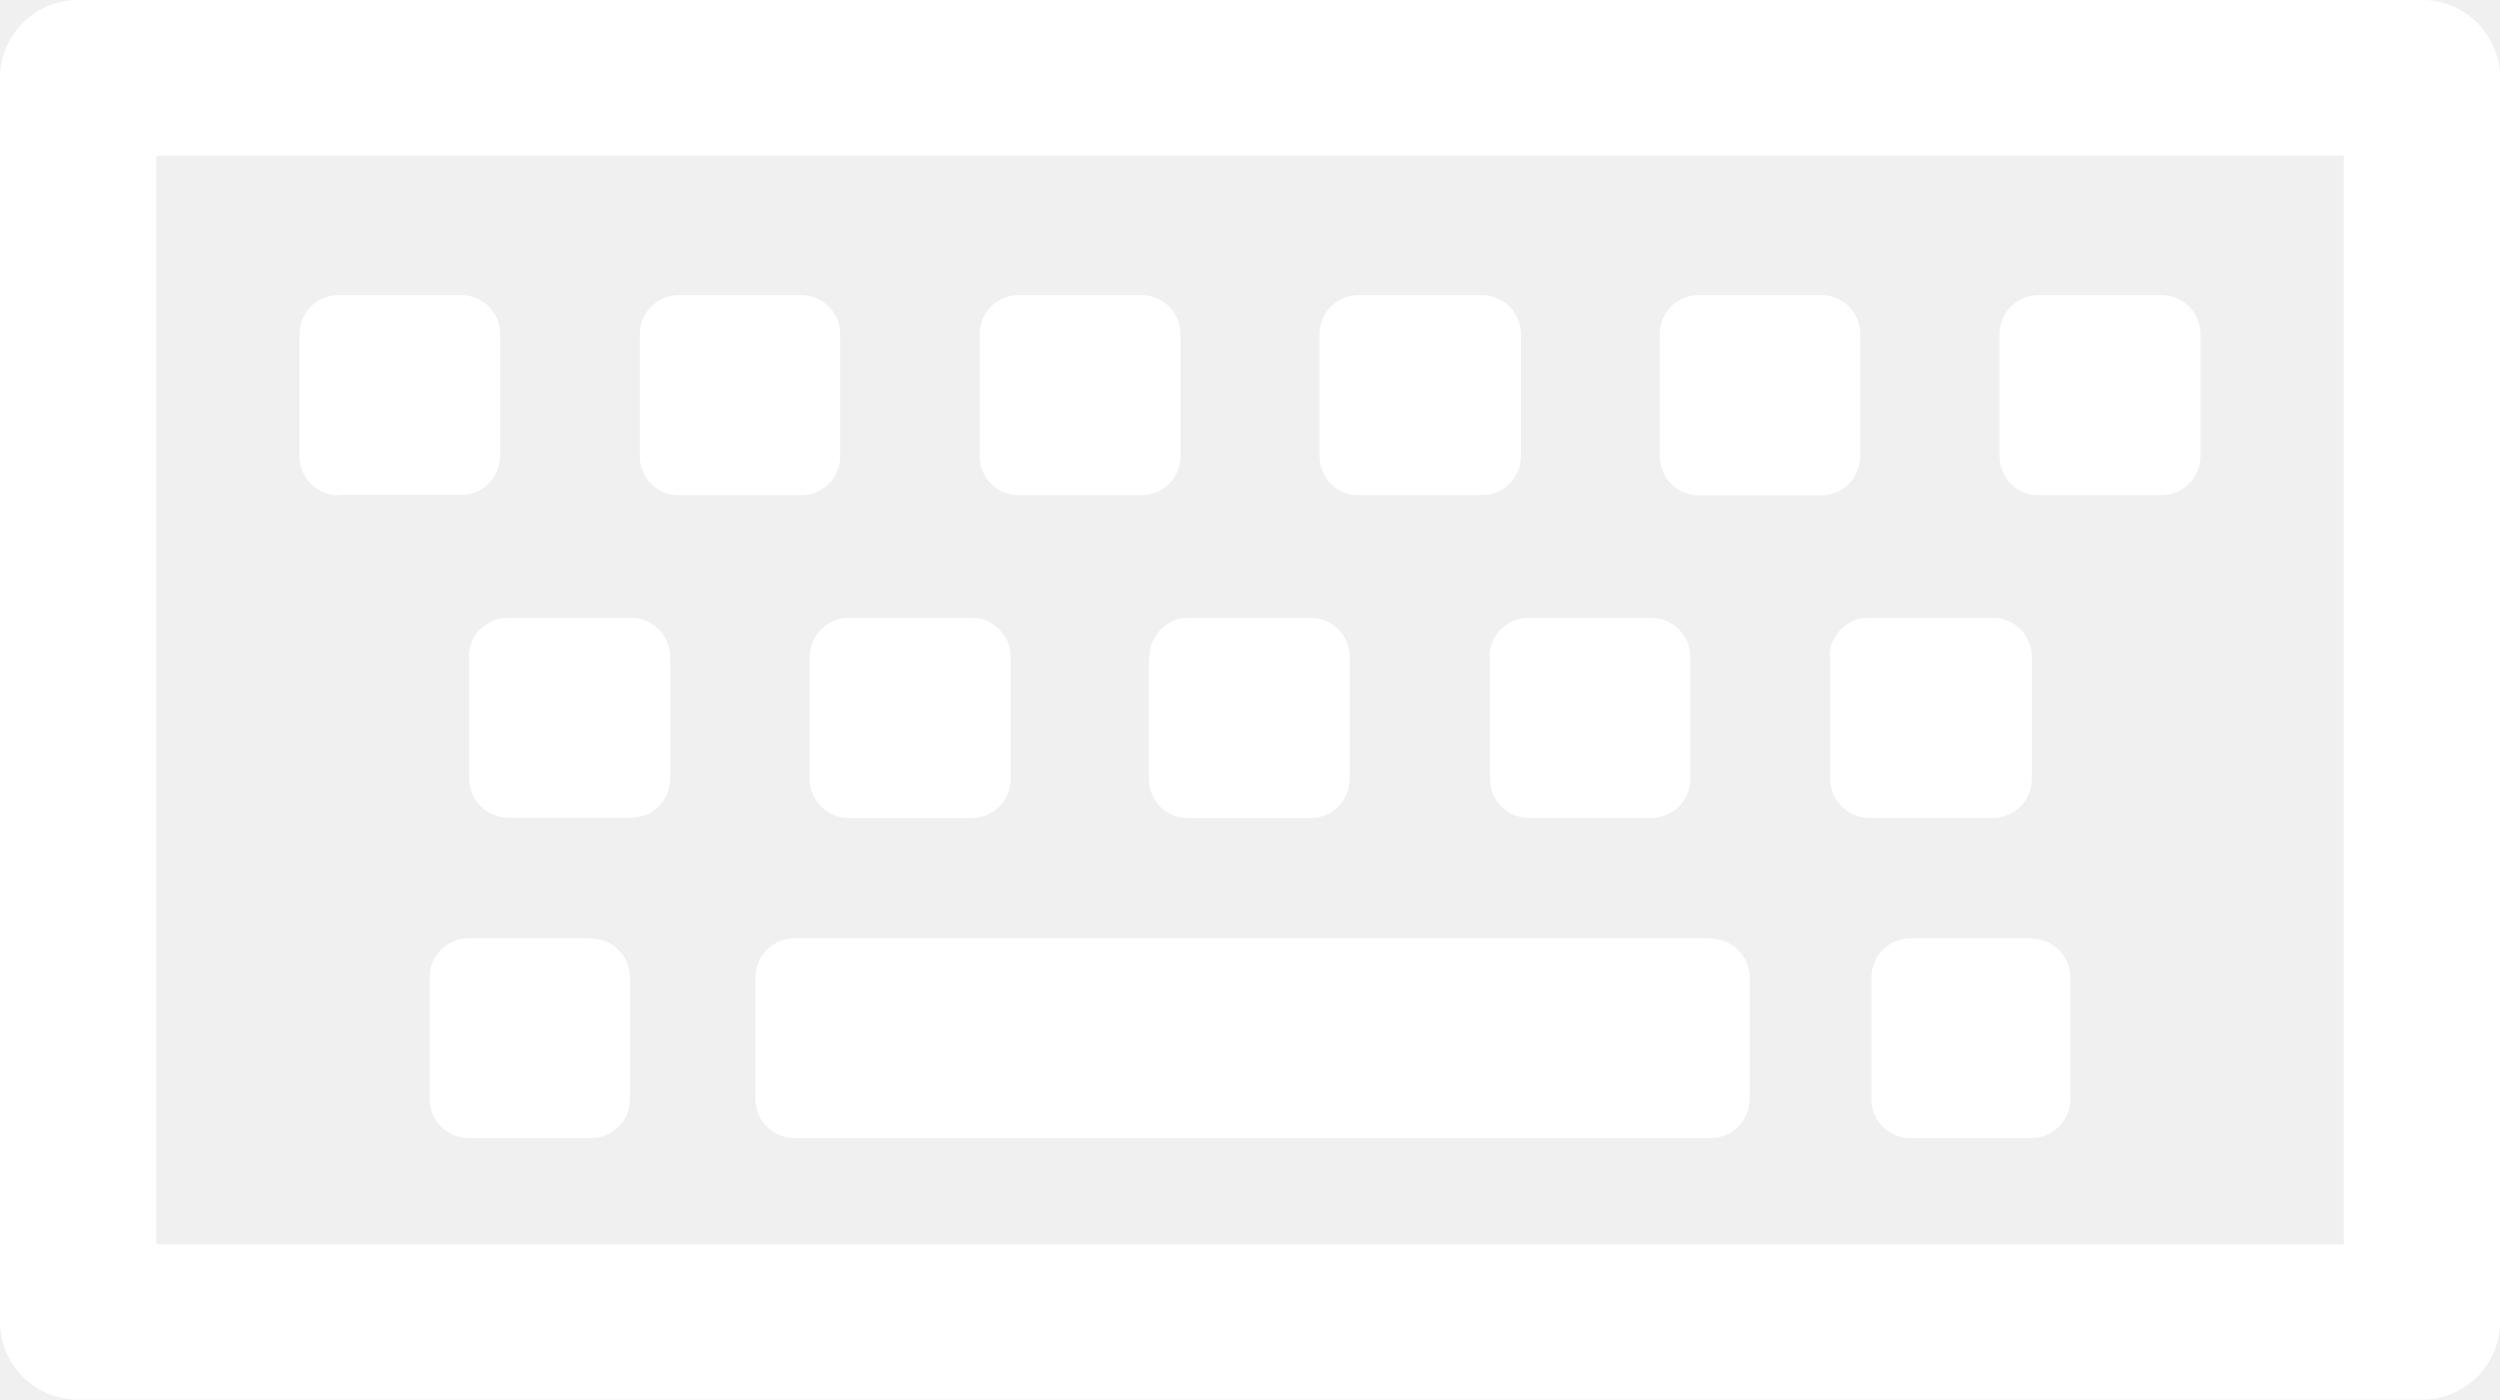
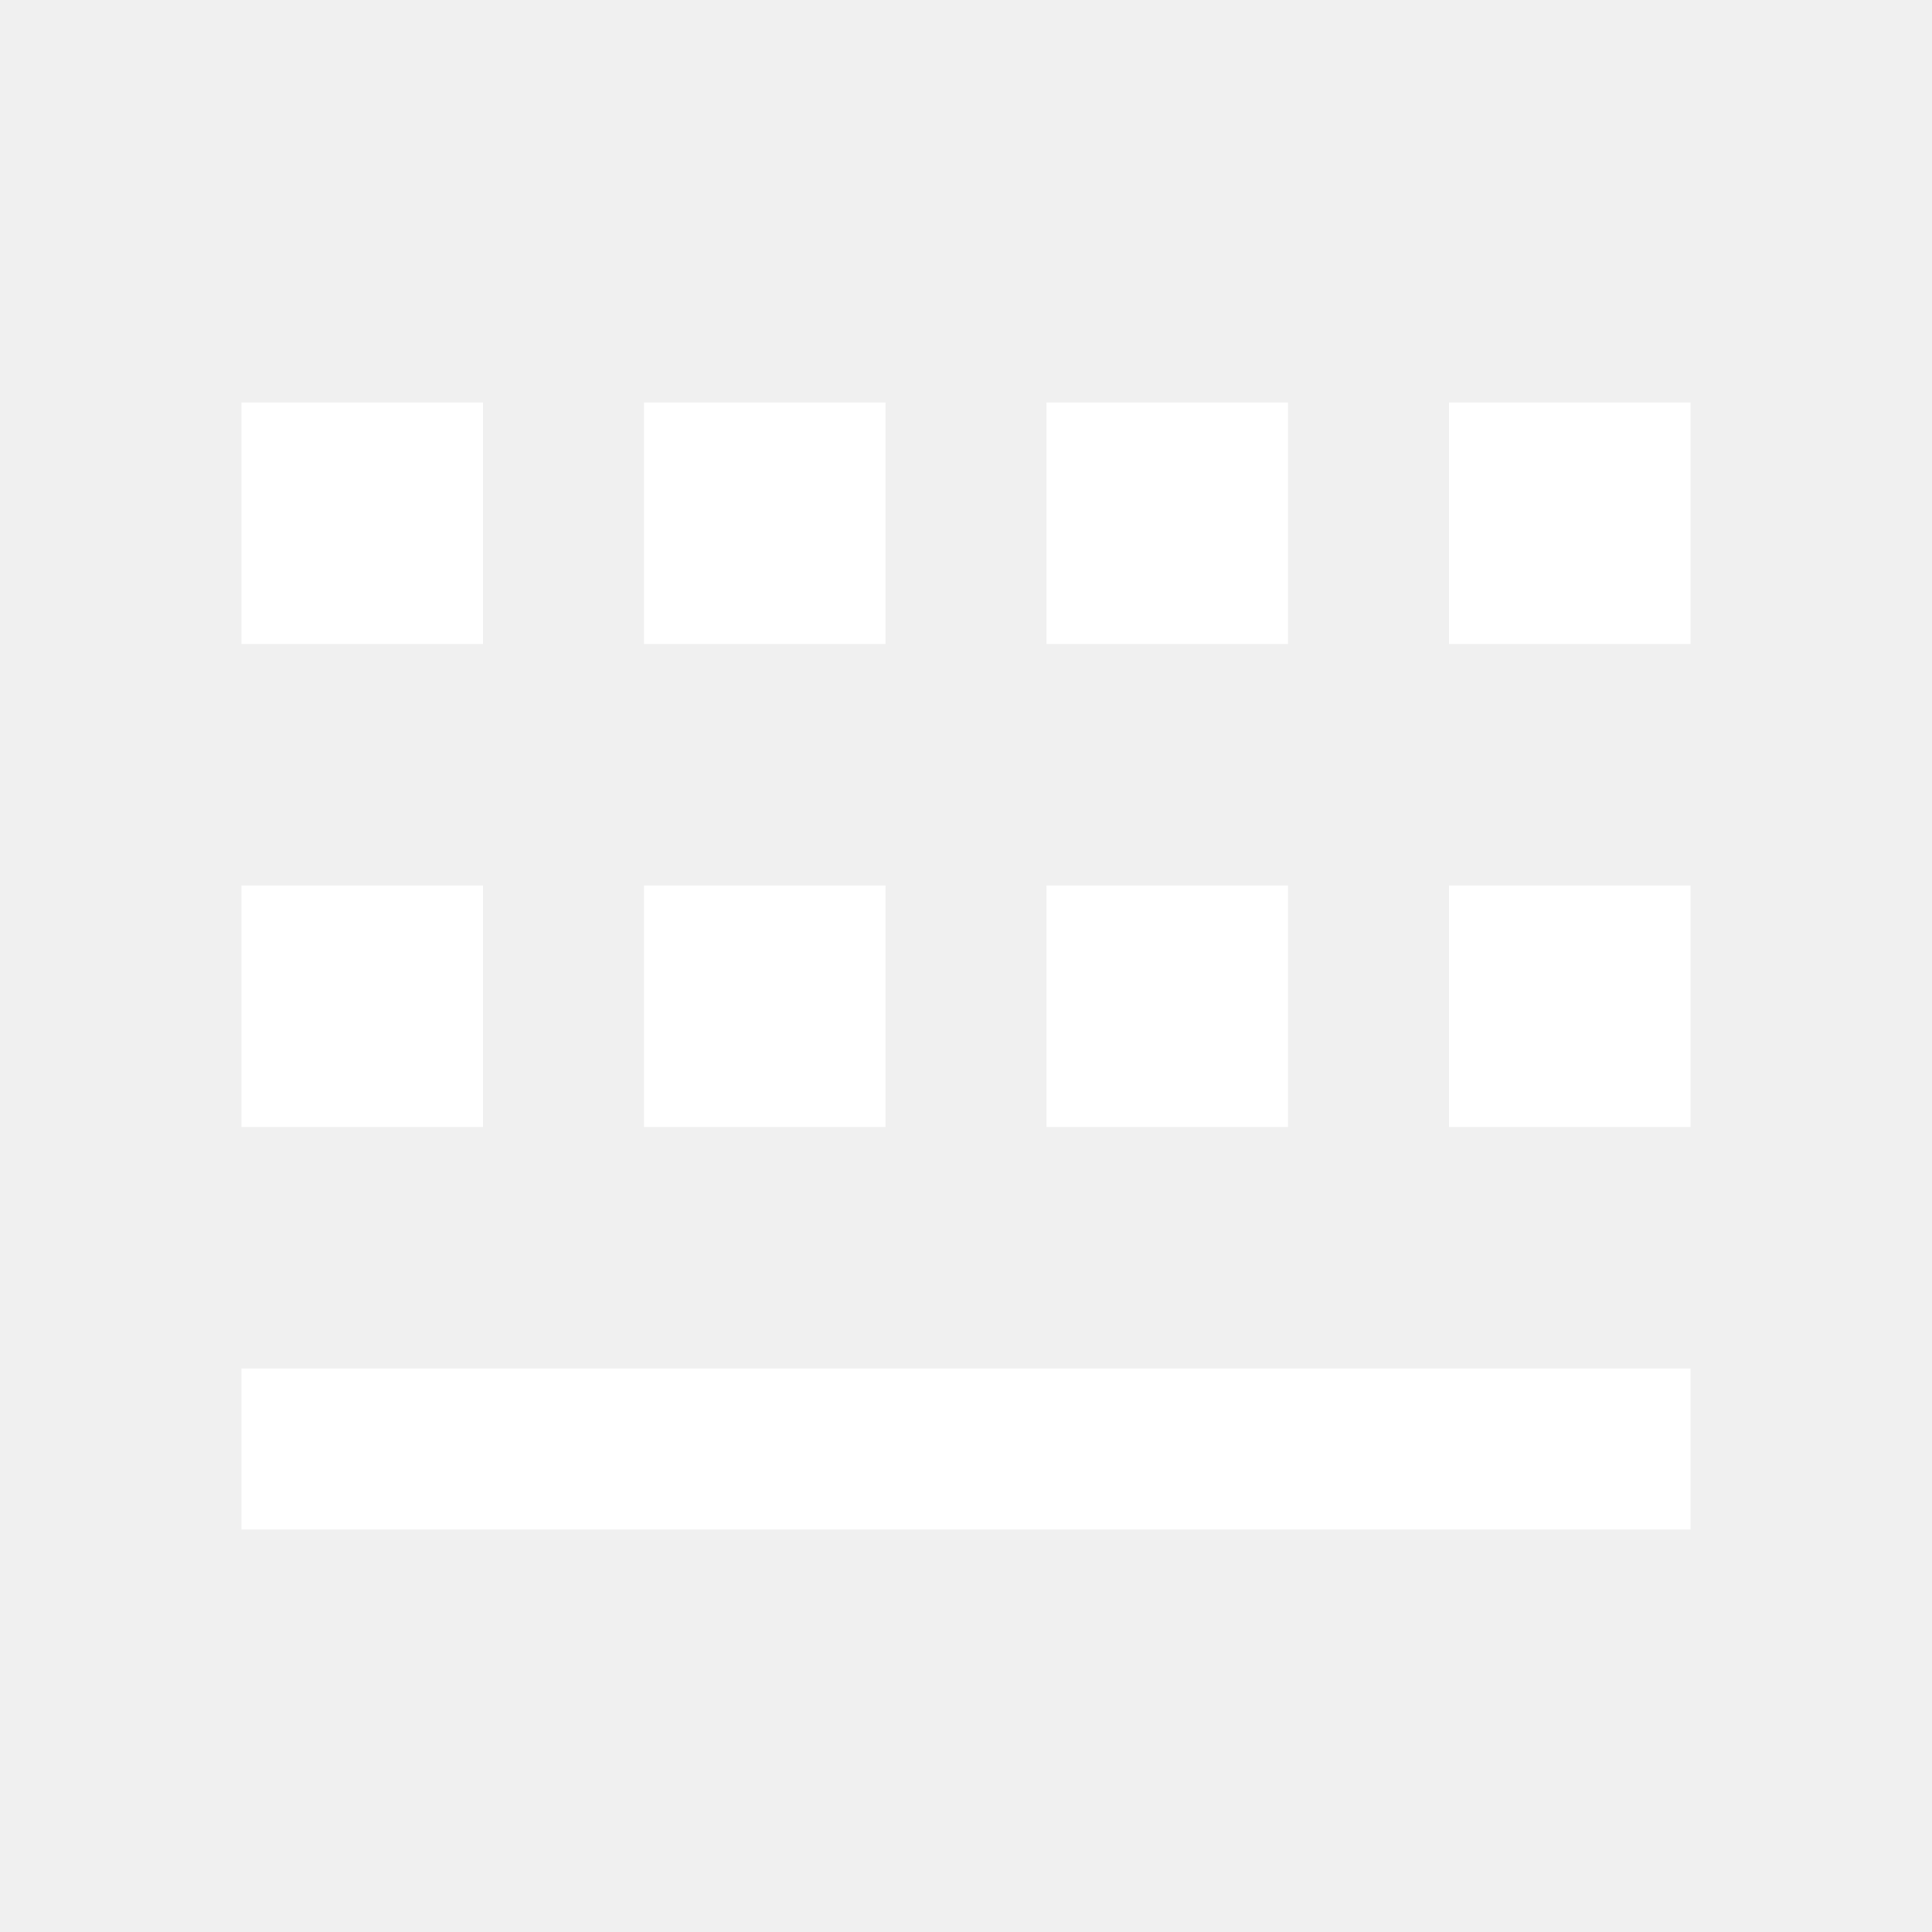
- <svg xmlns="http://www.w3.org/2000/svg" width="22" height="12.317" viewBox="0 0 22 12.317">
-   <path id="Shortcuts" d="M32.606,36.065V34.99a.343.343,0,0,1,.344-.343h1.076a.343.343,0,0,1,.344.343v1.076a.343.343,0,0,1-.344.343H32.95A.343.343,0,0,1,32.606,36.065Zm1.5,1.764v1.076a.343.343,0,0,0,.344.343h1.086a.343.343,0,0,0,.344-.343V37.83a.343.343,0,0,0-.344-.343H34.445A.343.343,0,0,0,34.1,37.83Zm-2.994,0v1.076a.343.343,0,0,0,.344.343H32.53a.343.343,0,0,0,.344-.343V37.83a.343.343,0,0,0-.344-.343H31.451A.343.343,0,0,0,31.107,37.83Zm4.833-1.422H37.02a.343.343,0,0,0,.344-.343V34.99a.343.343,0,0,0-.344-.343H35.94a.343.343,0,0,0-.344.343v1.076A.343.343,0,0,0,35.94,36.408Zm-.065,3.9H34.813a.343.343,0,0,0-.344.343v1.072a.343.343,0,0,0,.344.343h1.062a.343.343,0,0,0,.344-.343V40.653A.343.343,0,0,0,35.875,40.31Zm-5.919-3.9h1.079a.343.343,0,0,0,.344-.343V34.99a.343.343,0,0,0-.344-.343H29.956a.343.343,0,0,0-.344.343v1.076A.343.343,0,0,0,29.956,36.408Zm3.094,3.9H24.992a.343.343,0,0,0-.344.343v1.072a.343.343,0,0,0,.344.343h8.061a.343.343,0,0,0,.344-.343V40.653a.343.343,0,0,0-.344-.343Zm-9.866,0H22.125a.343.343,0,0,0-.344.343v1.072a.343.343,0,0,0,.344.343H23.2a.343.343,0,0,0,.344-.343V40.653a.343.343,0,0,0-.358-.343Zm-1.059-2.48v1.076a.343.343,0,0,0,.344.343h1.079a.343.343,0,0,0,.344-.343V37.83a.343.343,0,0,0-.344-.343H22.469A.343.343,0,0,0,22.125,37.83Zm-1.152-1.422h1.079a.343.343,0,0,0,.344-.343V34.99a.343.343,0,0,0-.344-.343H20.98a.343.343,0,0,0-.344.343v1.076a.343.343,0,0,0,.344.343ZM28.11,37.83v1.076a.343.343,0,0,0,.344.343h1.079a.343.343,0,0,0,.344-.343V37.83a.343.343,0,0,0-.344-.343H28.46a.343.343,0,0,0-.344.343ZM40,32.735V43.682a.686.686,0,0,1-.687.685H18.688A.686.686,0,0,1,18,43.682V32.735a.686.686,0,0,1,.688-.685H39.313A.686.686,0,0,1,40,32.735Zm-1.375.685H19.375V43h19.25ZM23.974,36.408H25.05a.343.343,0,0,0,.344-.343V34.99a.343.343,0,0,0-.344-.343H23.974a.343.343,0,0,0-.344.343v1.076A.343.343,0,0,0,23.974,36.408Zm2.991,0h1.079a.343.343,0,0,0,.344-.343V34.99a.343.343,0,0,0-.344-.343H26.965a.343.343,0,0,0-.344.343v1.076A.343.343,0,0,0,26.965,36.408ZM25.126,37.83v1.076a.343.343,0,0,0,.344.343h1.079a.343.343,0,0,0,.344-.343V37.83a.343.343,0,0,0-.344-.343H25.47a.343.343,0,0,0-.344.343Z" transform="translate(-18 -32.05)" fill="#fff" />
+ <svg xmlns="http://www.w3.org/2000/svg" id="Shortcuts" width="24" height="24" viewBox="0 0 24 24">
+   <path id="Path_838" data-name="Path 838" d="M0,0H24V24H0Z" fill="none" />
+   <path id="Path_839" data-name="Path 839" d="M3,17H21v2H3Zm0-6H6v3H3Zm5,0h3v3H8ZM3,5H6V8H3ZM13,5h3V8H13Zm5,0h3V8H18Zm-5,6h3v3H13Zm5,0h3v3H18ZM8,5h3V8H8Z" fill="#fff" />
</svg>
